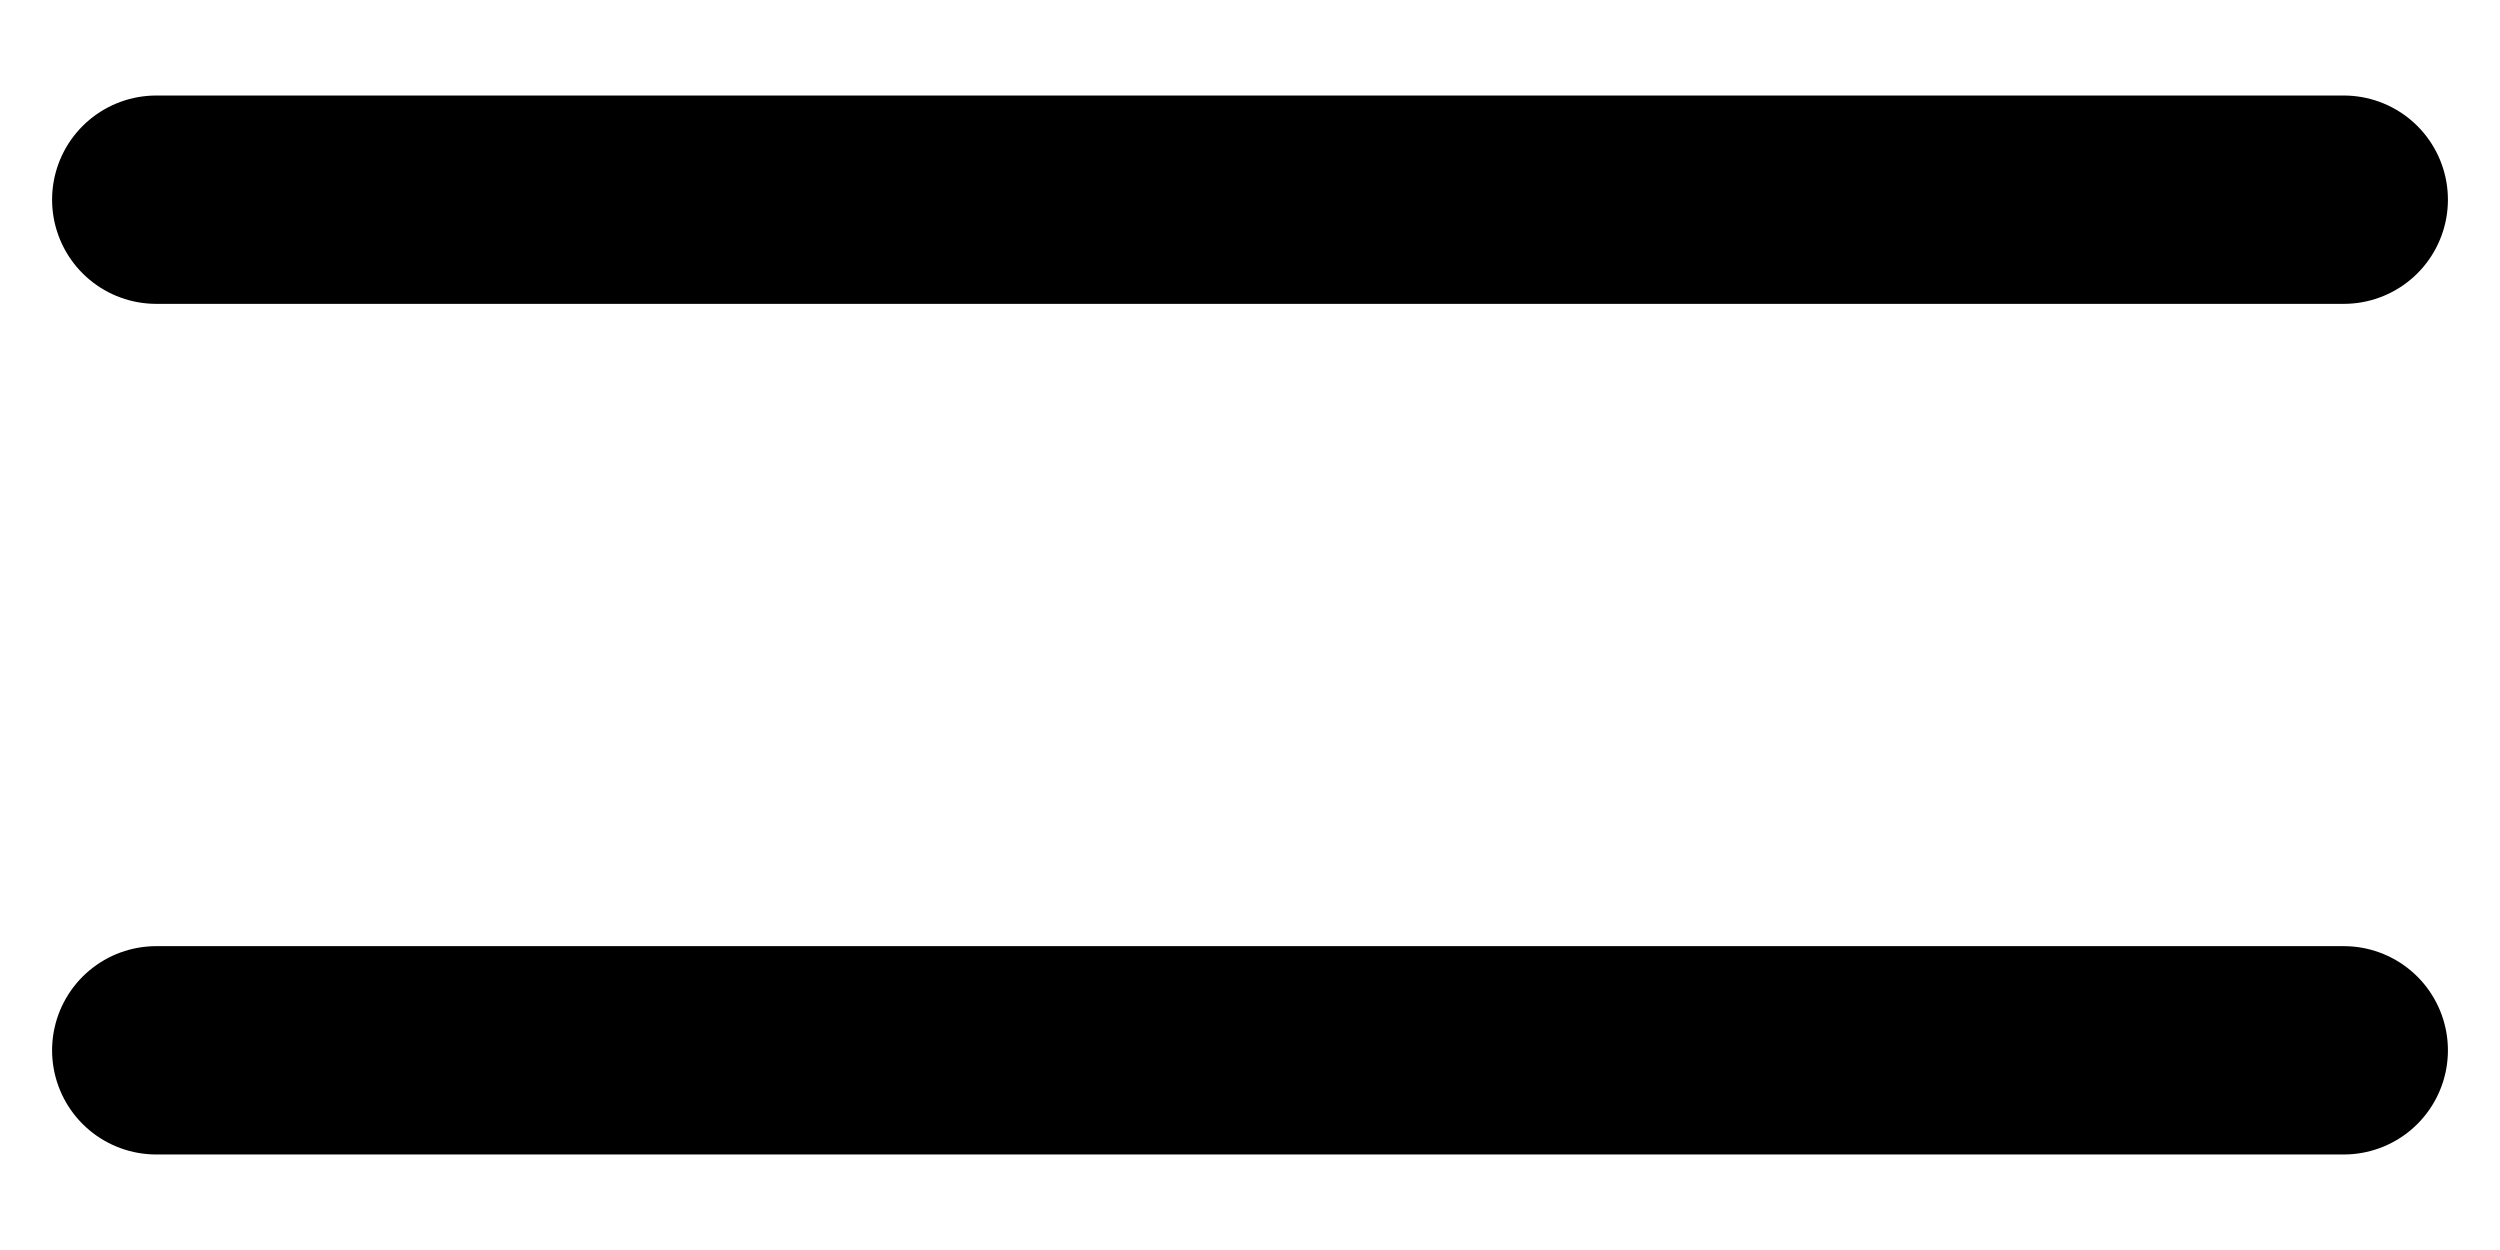
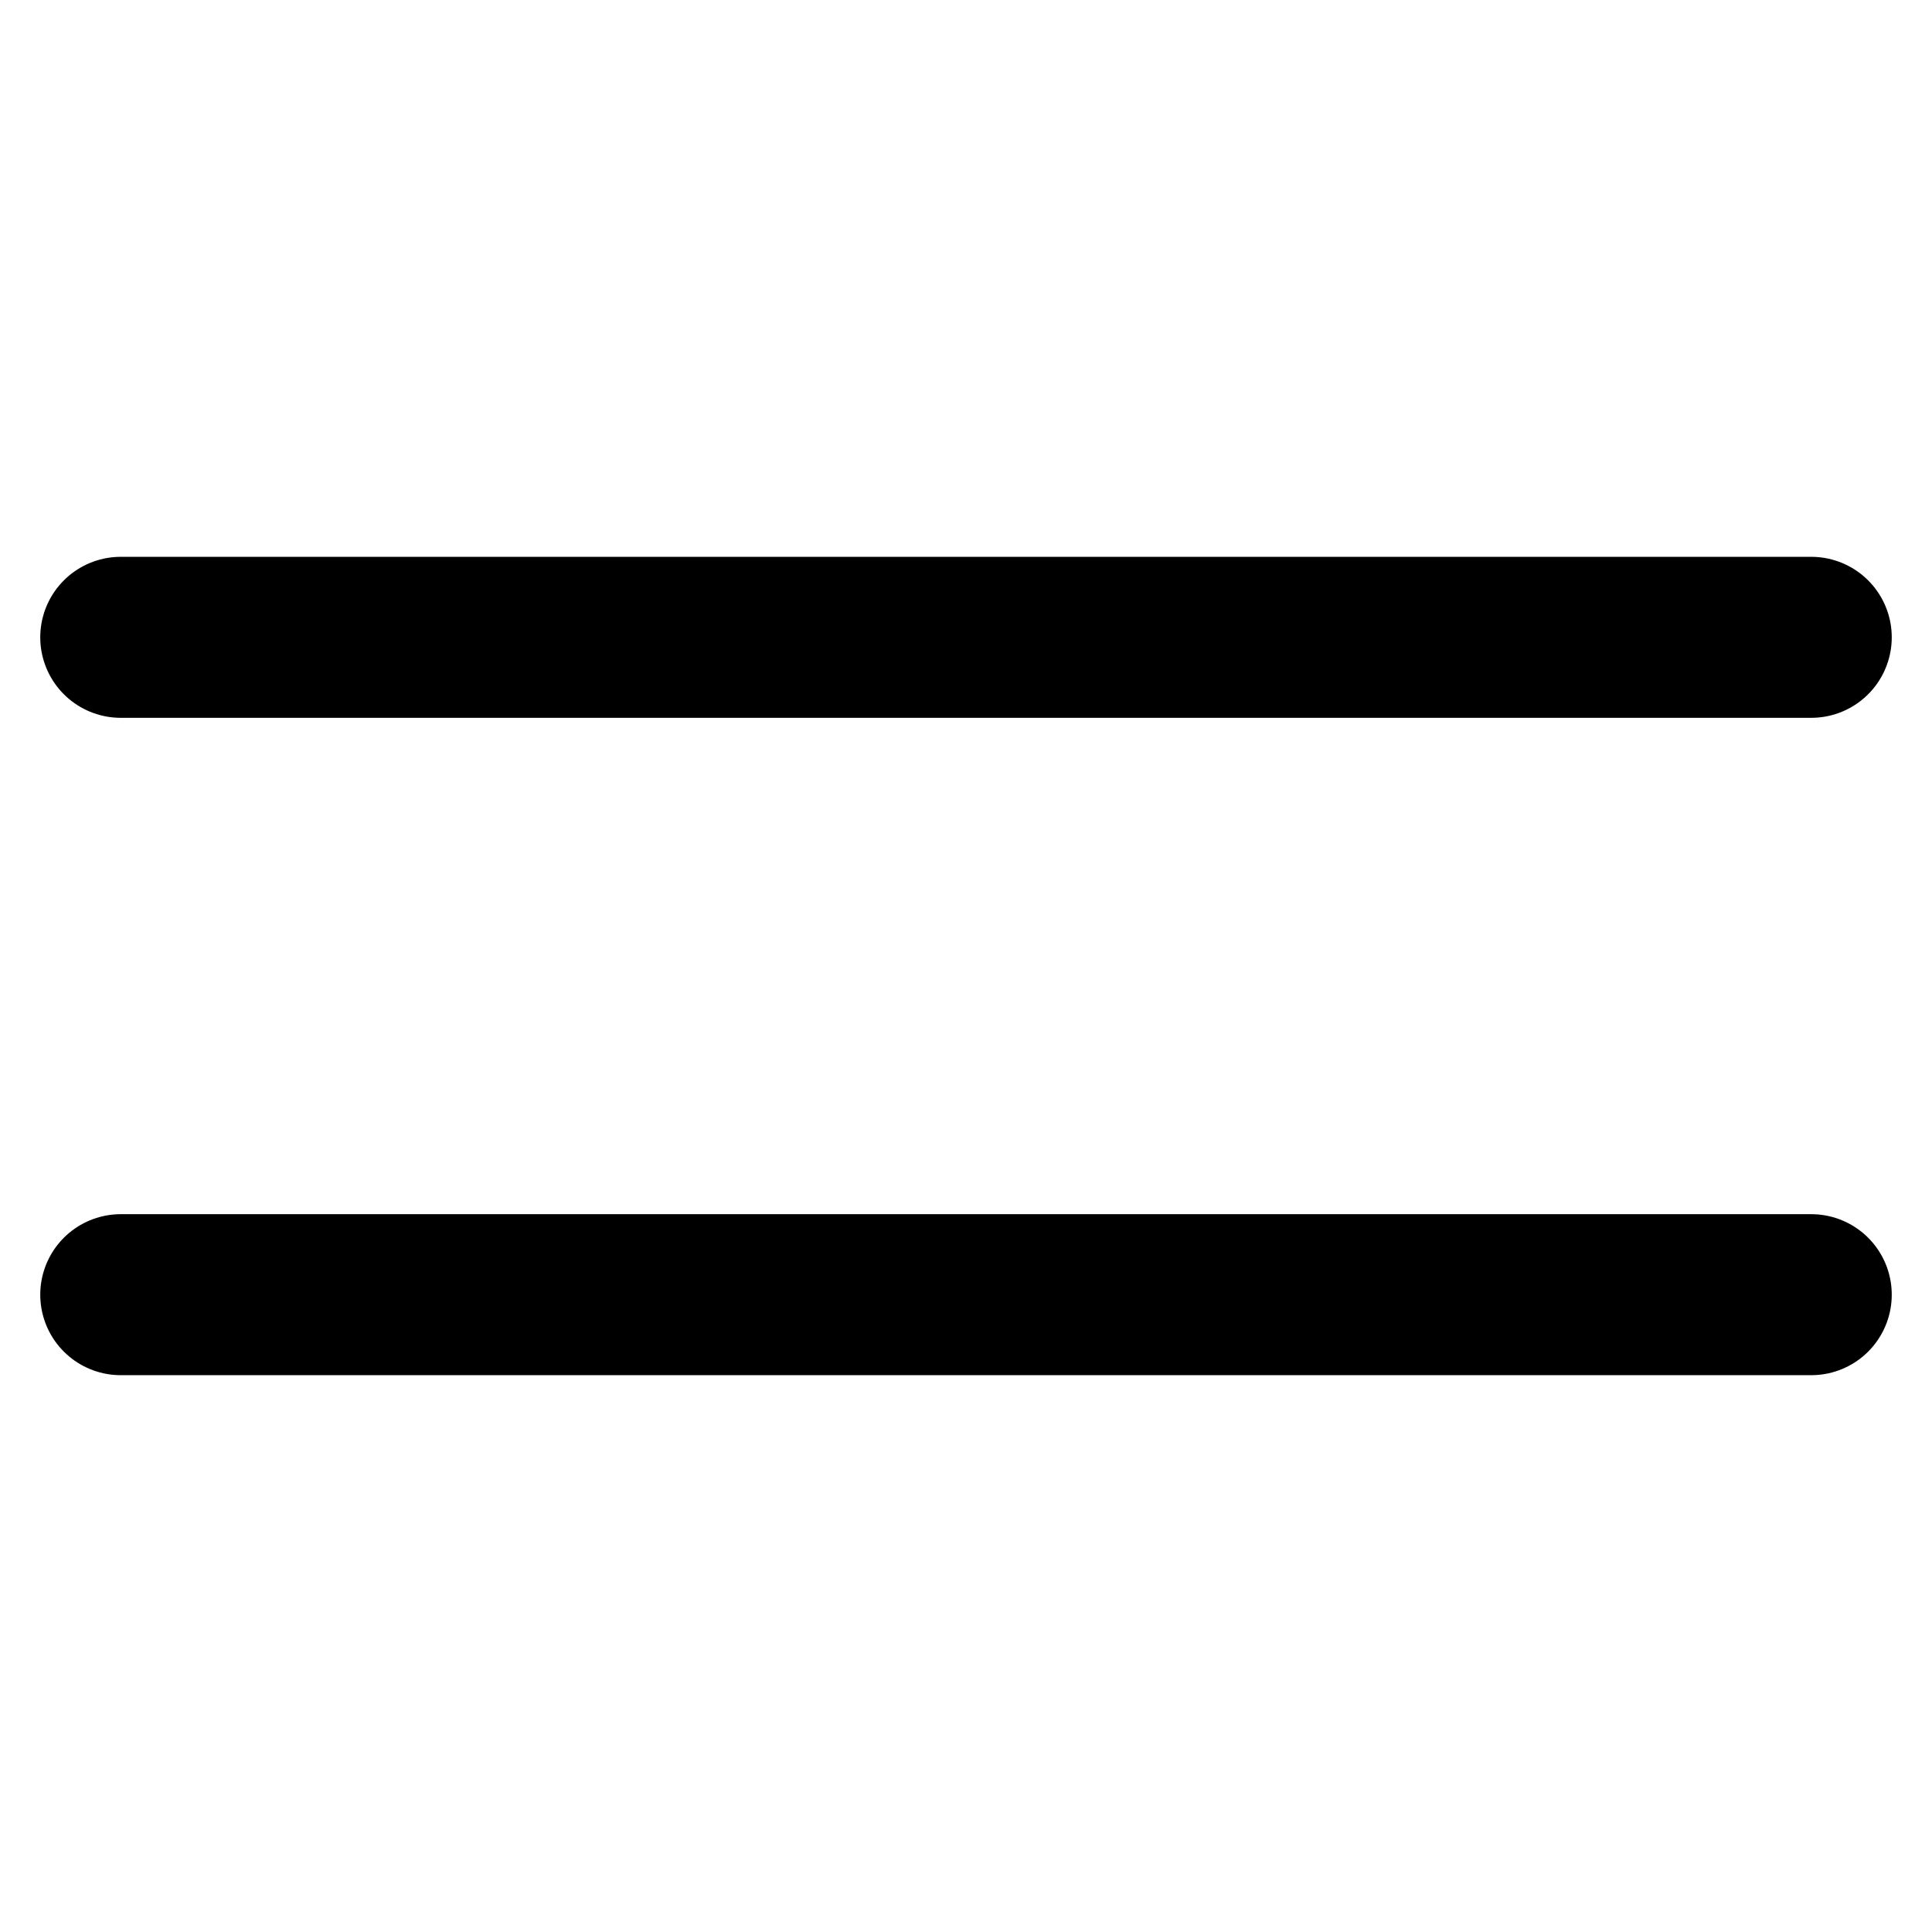
- <svg xmlns="http://www.w3.org/2000/svg" width="24" height="12" viewBox="0 0 24 12" fill="none">
+ <svg xmlns="http://www.w3.org/2000/svg" width="28" height="28" viewBox="0 0 24 12" fill="none" style="width: 28px; height: 28px;">
  <path d="M1.5 1.917H22.5M1.5 10.083H22.5" stroke="currentColor" stroke-width="2" stroke-linecap="round" stroke-linejoin="round" />
</svg>
